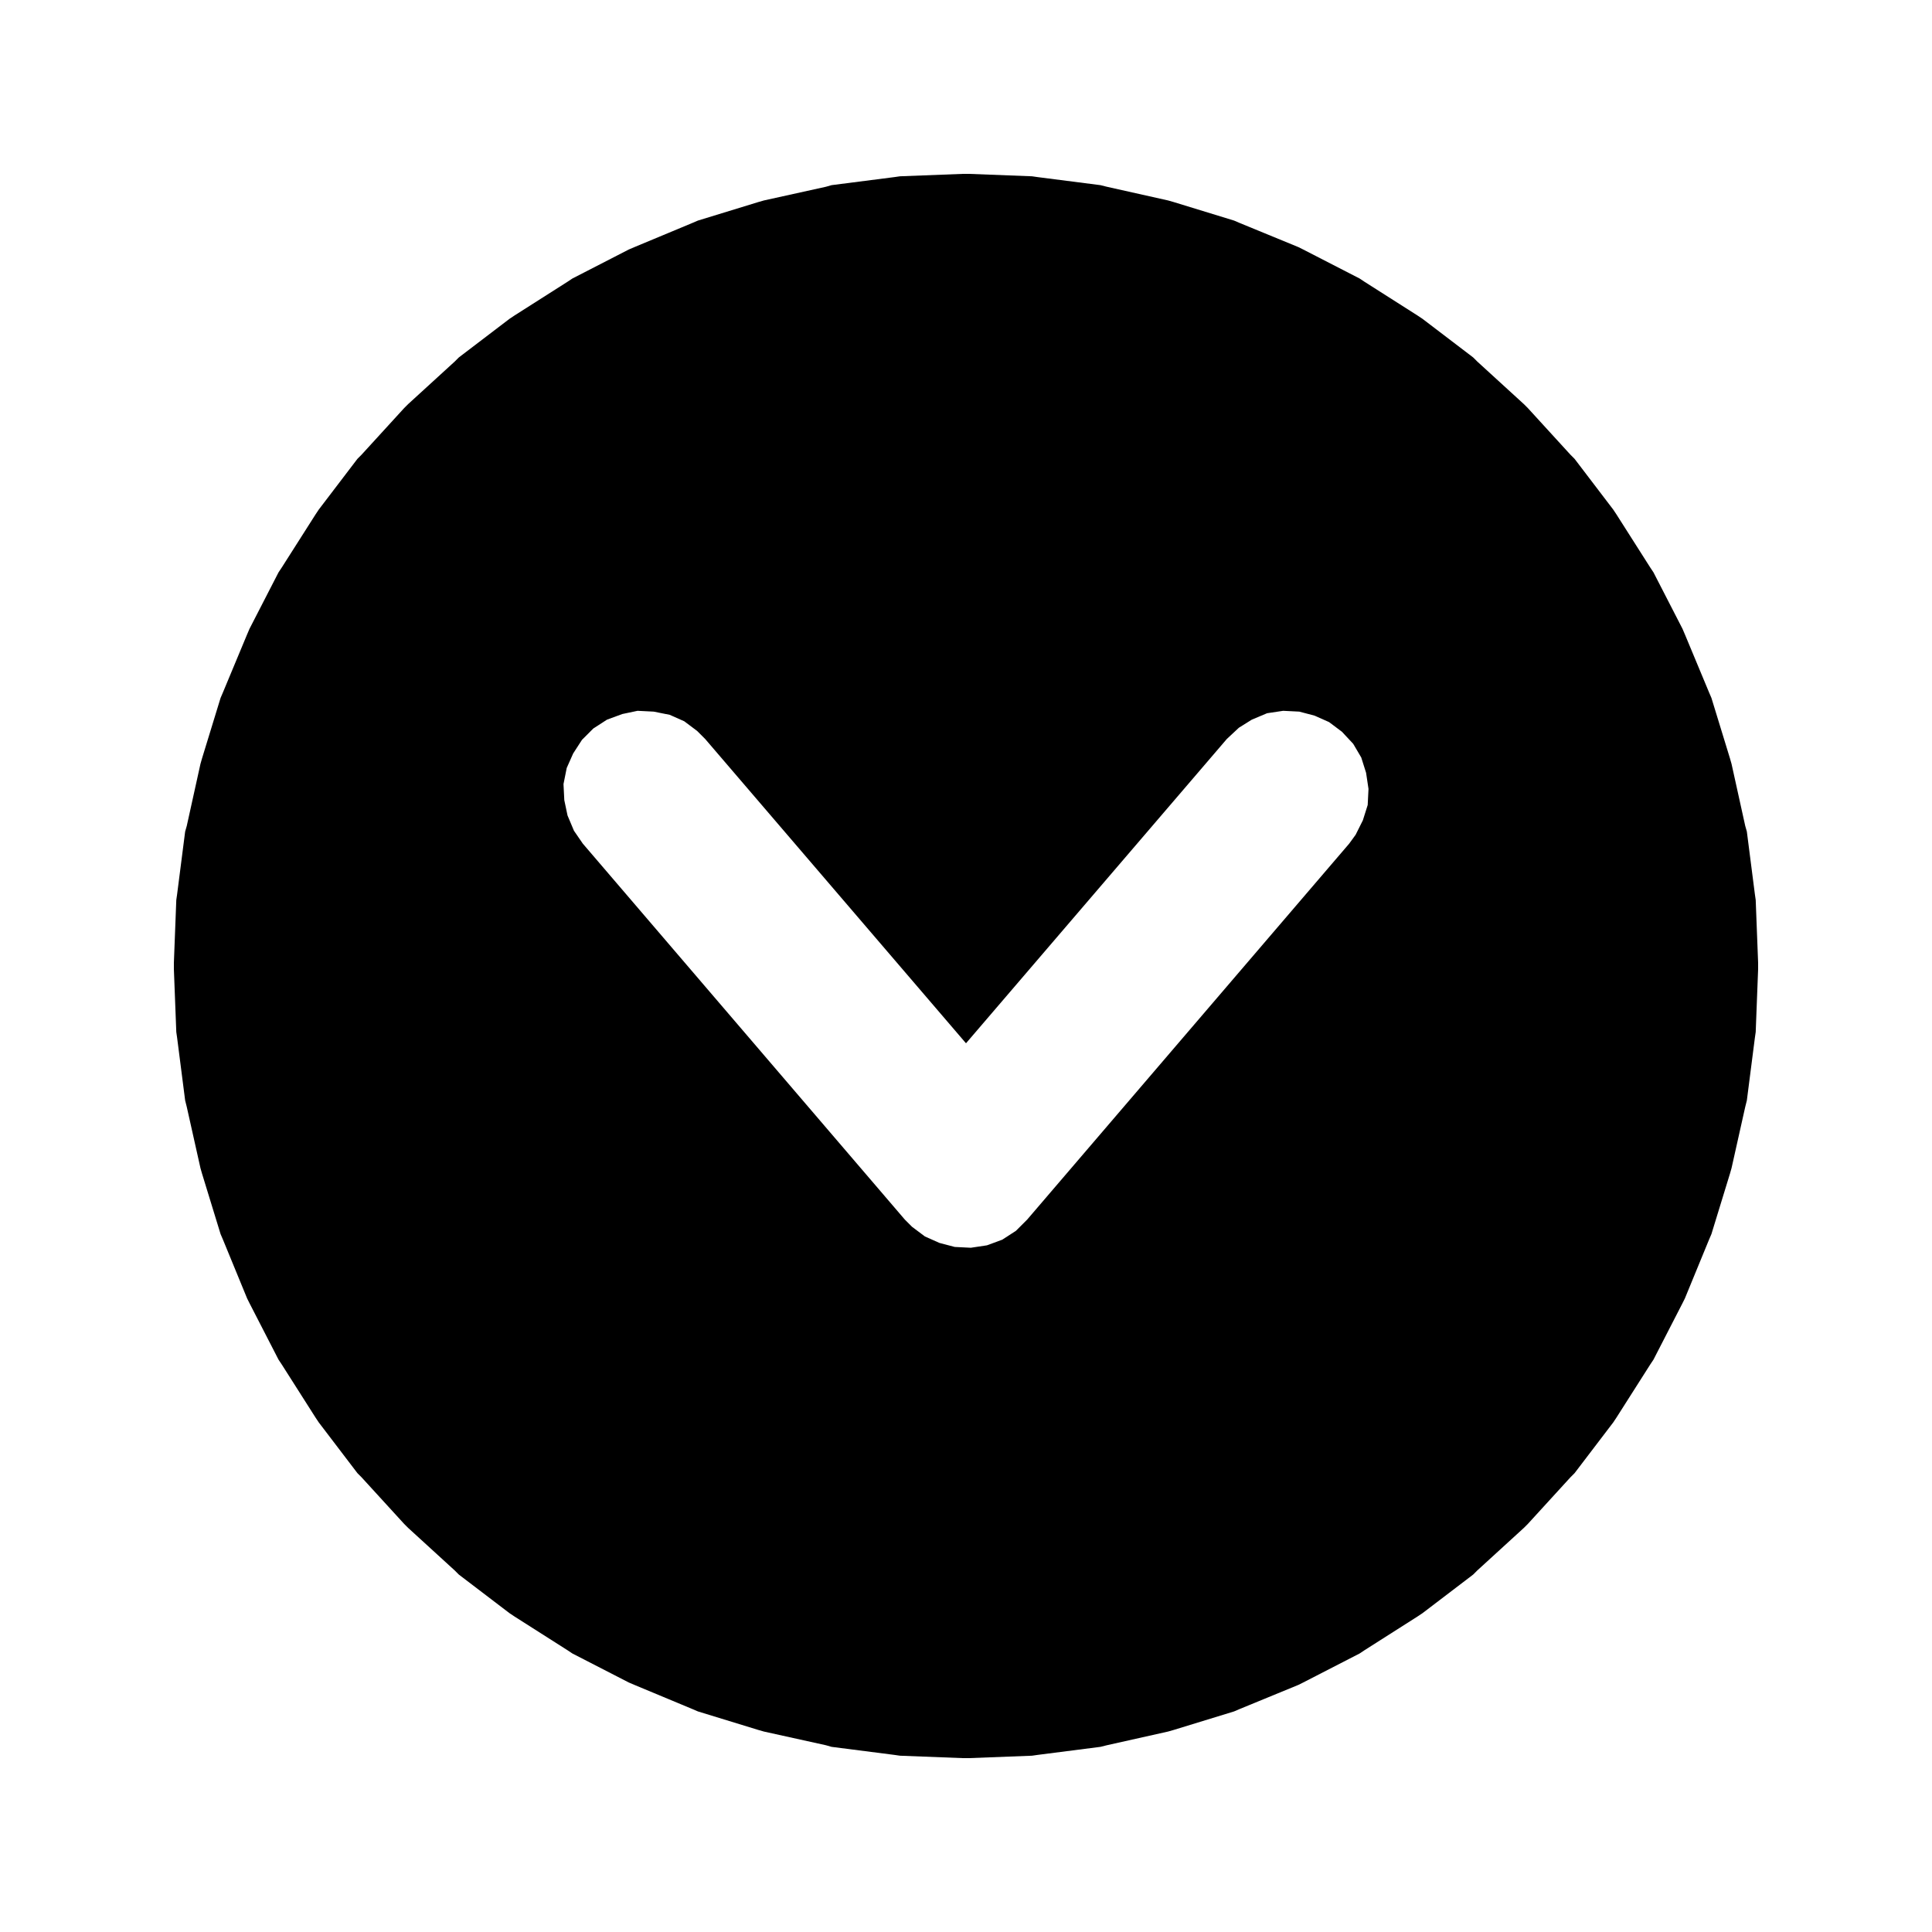
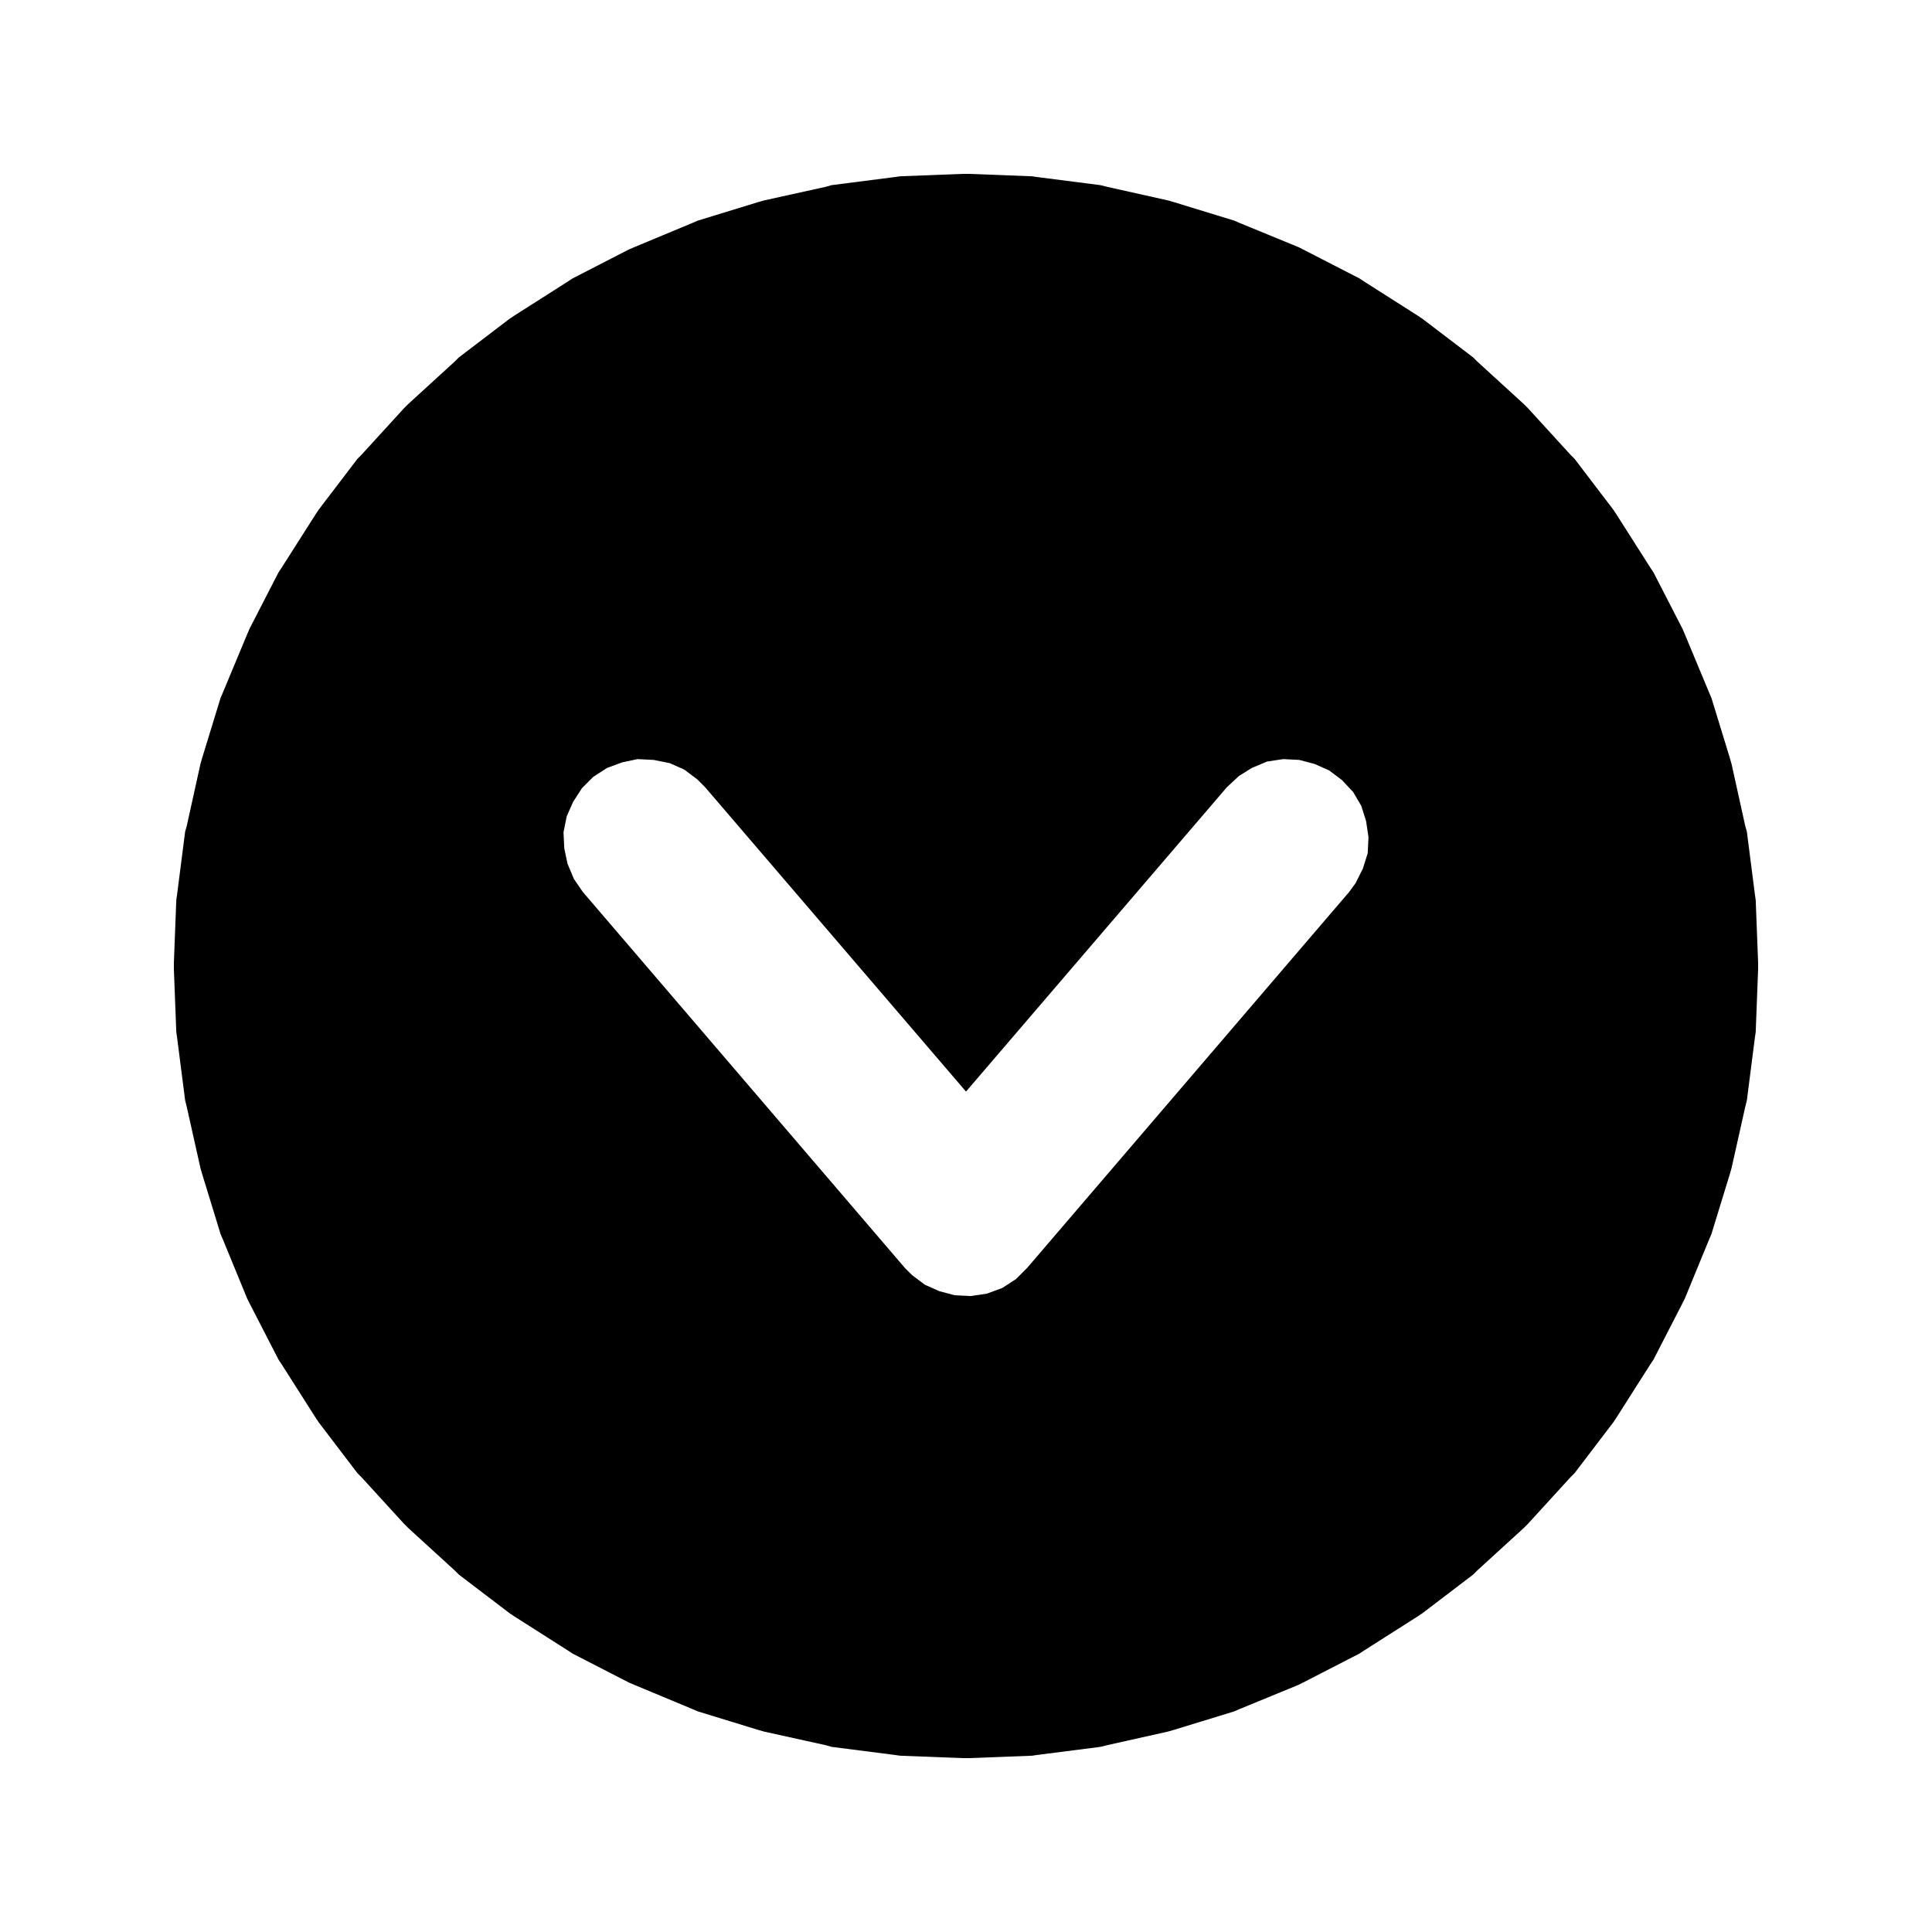
<svg xmlns="http://www.w3.org/2000/svg" viewBox="0 0 24 24" width="20" height="20" fill="currentColor">
-   <path d="M12.82 2.19L12.89 2.2L13.67 2.3L13.75 2.32L14.51 2.49L14.58 2.51L15.33 2.74L15.4 2.77L16.13 3.07L16.19 3.1L16.89 3.46L16.95 3.5L17.61 3.92L17.67 3.96L18.3 4.44L18.35 4.49L18.93 5.02L18.98 5.07L19.51 5.65L19.56 5.7L20.04 6.33L20.08 6.39L20.5 7.05L20.54 7.11L20.9 7.81L20.93 7.88L21.23 8.6L21.26 8.67L21.49 9.42L21.51 9.49L21.68 10.26L21.7 10.33L21.8 11.11L21.81 11.18L21.84 11.96L21.84 12.04L21.81 12.82L21.8 12.89L21.7 13.67L21.68 13.75L21.51 14.51L21.49 14.58L21.26 15.33L21.23 15.4L20.93 16.13L20.9 16.19L20.54 16.89L20.5 16.95L20.08 17.61L20.04 17.67L19.56 18.3L19.51 18.35L18.98 18.93L18.93 18.98L18.35 19.51L18.3 19.56L17.67 20.04L17.61 20.08L16.95 20.5L16.89 20.54L16.19 20.9L16.13 20.93L15.4 21.23L15.33 21.26L14.58 21.49L14.51 21.51L13.75 21.68L13.67 21.7L12.89 21.8L12.82 21.81L12.04 21.84L11.96 21.84L11.18 21.81L11.11 21.8L10.33 21.7L10.26 21.68L9.49 21.51L9.42 21.49L8.67 21.26L8.6 21.23L7.88 20.93L7.81 20.9L7.11 20.54L7.05 20.5L6.39 20.08L6.33 20.04L5.7 19.56L5.65 19.51L5.07 18.98L5.02 18.93L4.49 18.35L4.44 18.3L3.96 17.67L3.92 17.61L3.5 16.95L3.46 16.89L3.1 16.19L3.07 16.13L2.77 15.4L2.74 15.33L2.51 14.58L2.49 14.51L2.32 13.75L2.3 13.67L2.2 12.89L2.19 12.82L2.16 12.04L2.16 11.96L2.19 11.18L2.2 11.11L2.3 10.33L2.32 10.26L2.49 9.49L2.51 9.42L2.74 8.67L2.77 8.6L3.07 7.88L3.1 7.81L3.46 7.11L3.5 7.05L3.92 6.39L3.96 6.33L4.44 5.7L4.49 5.65L5.02 5.07L5.07 5.02L5.65 4.49L5.7 4.44L6.33 3.96L6.39 3.92L7.05 3.5L7.11 3.46L7.81 3.1L7.88 3.07L8.6 2.77L8.67 2.74L9.42 2.51L9.49 2.49L10.26 2.32L10.33 2.3L11.11 2.2L11.18 2.19L11.96 2.16L12.04 2.16ZM15.74 8.86L15.55 8.94L15.39 9.04L15.24 9.18L12 12.96L8.76 9.18L8.66 9.08L8.5 8.96L8.32 8.88L8.12 8.84L7.92 8.83L7.73 8.87L7.54 8.94L7.37 9.05L7.23 9.19L7.12 9.36L7.04 9.54L7 9.74L7.01 9.94L7.05 10.13L7.13 10.32L7.24 10.48L11.24 15.15L11.33 15.24L11.49 15.36L11.67 15.44L11.86 15.49L12.06 15.5L12.26 15.47L12.45 15.4L12.62 15.29L12.76 15.15L16.76 10.48L16.84 10.37L16.93 10.19L16.99 10L17 9.8L16.97 9.6L16.91 9.41L16.81 9.24L16.67 9.09L16.51 8.97L16.33 8.89L16.14 8.84L15.94 8.83Z" />
+   <path d="M12.82 2.19L12.89 2.2L13.67 2.3L13.75 2.32L14.51 2.49L14.58 2.51L15.33 2.74L15.4 2.77L16.13 3.07L16.19 3.1L16.89 3.46L16.95 3.5L17.61 3.92L17.67 3.96L18.3 4.44L18.35 4.49L18.93 5.02L18.98 5.07L19.51 5.65L19.56 5.7L20.04 6.33L20.08 6.39L20.5 7.05L20.54 7.11L20.9 7.81L20.93 7.88L21.23 8.6L21.26 8.67L21.49 9.42L21.51 9.49L21.68 10.26L21.7 10.33L21.8 11.11L21.81 11.18L21.84 11.96L21.84 12.04L21.81 12.82L21.8 12.89L21.7 13.67L21.68 13.75L21.51 14.51L21.49 14.58L21.26 15.33L21.23 15.4L20.93 16.13L20.9 16.19L20.54 16.89L20.5 16.95L20.08 17.61L20.04 17.67L19.56 18.3L19.51 18.35L18.98 18.93L18.93 18.98L18.35 19.51L18.3 19.56L17.67 20.04L17.61 20.08L16.95 20.5L16.89 20.54L16.19 20.9L16.13 20.93L15.4 21.23L15.33 21.26L14.58 21.49L14.51 21.51L13.75 21.68L13.67 21.7L12.89 21.8L12.82 21.81L12.04 21.84L11.96 21.84L11.18 21.81L11.11 21.8L10.33 21.7L10.26 21.68L9.49 21.51L9.42 21.49L8.67 21.26L8.6 21.23L7.88 20.93L7.81 20.9L7.11 20.54L7.05 20.5L6.39 20.08L6.33 20.04L5.7 19.56L5.65 19.51L5.07 18.98L5.02 18.93L4.49 18.35L4.44 18.3L3.96 17.67L3.92 17.61L3.5 16.95L3.46 16.89L3.1 16.19L3.07 16.13L2.77 15.4L2.74 15.33L2.51 14.58L2.49 14.51L2.32 13.75L2.3 13.67L2.2 12.89L2.19 12.82L2.16 12.04L2.16 11.96L2.19 11.18L2.2 11.11L2.3 10.33L2.32 10.26L2.49 9.49L2.51 9.42L2.74 8.67L2.77 8.6L3.07 7.88L3.1 7.81L3.46 7.11L3.5 7.05L3.92 6.39L3.96 6.33L4.44 5.7L4.49 5.65L5.02 5.07L5.07 5.02L5.65 4.49L5.7 4.44L6.33 3.96L6.39 3.92L7.05 3.5L7.11 3.46L7.81 3.1L7.88 3.07L8.6 2.77L8.67 2.74L9.42 2.51L9.49 2.49L10.26 2.32L10.33 2.3L11.11 2.2L11.18 2.19L11.96 2.16L12.04 2.16ZM15.74 9.46L15.55 9.54L15.39 9.64L15.24 9.78L12 13.56L8.76 9.78L8.66 9.68L8.5 9.56L8.32 9.48L8.12 9.44L7.92 9.43L7.73 9.47L7.54 9.54L7.37 9.65L7.23 9.79L7.12 9.96L7.04 10.14L7 10.34L7.01 10.54L7.05 10.73L7.13 10.92L7.24 11.08L11.24 15.75L11.33 15.84L11.49 15.96L11.67 16.04L11.86 16.09L12.06 16.1L12.26 16.07L12.45 16L12.62 15.89L12.76 15.75L16.76 11.08L16.84 10.97L16.93 10.79L16.99 10.6L17 10.4L16.97 10.2L16.91 10.01L16.81 9.84L16.67 9.69L16.51 9.57L16.33 9.49L16.14 9.44L15.94 9.43Z" />
</svg>
